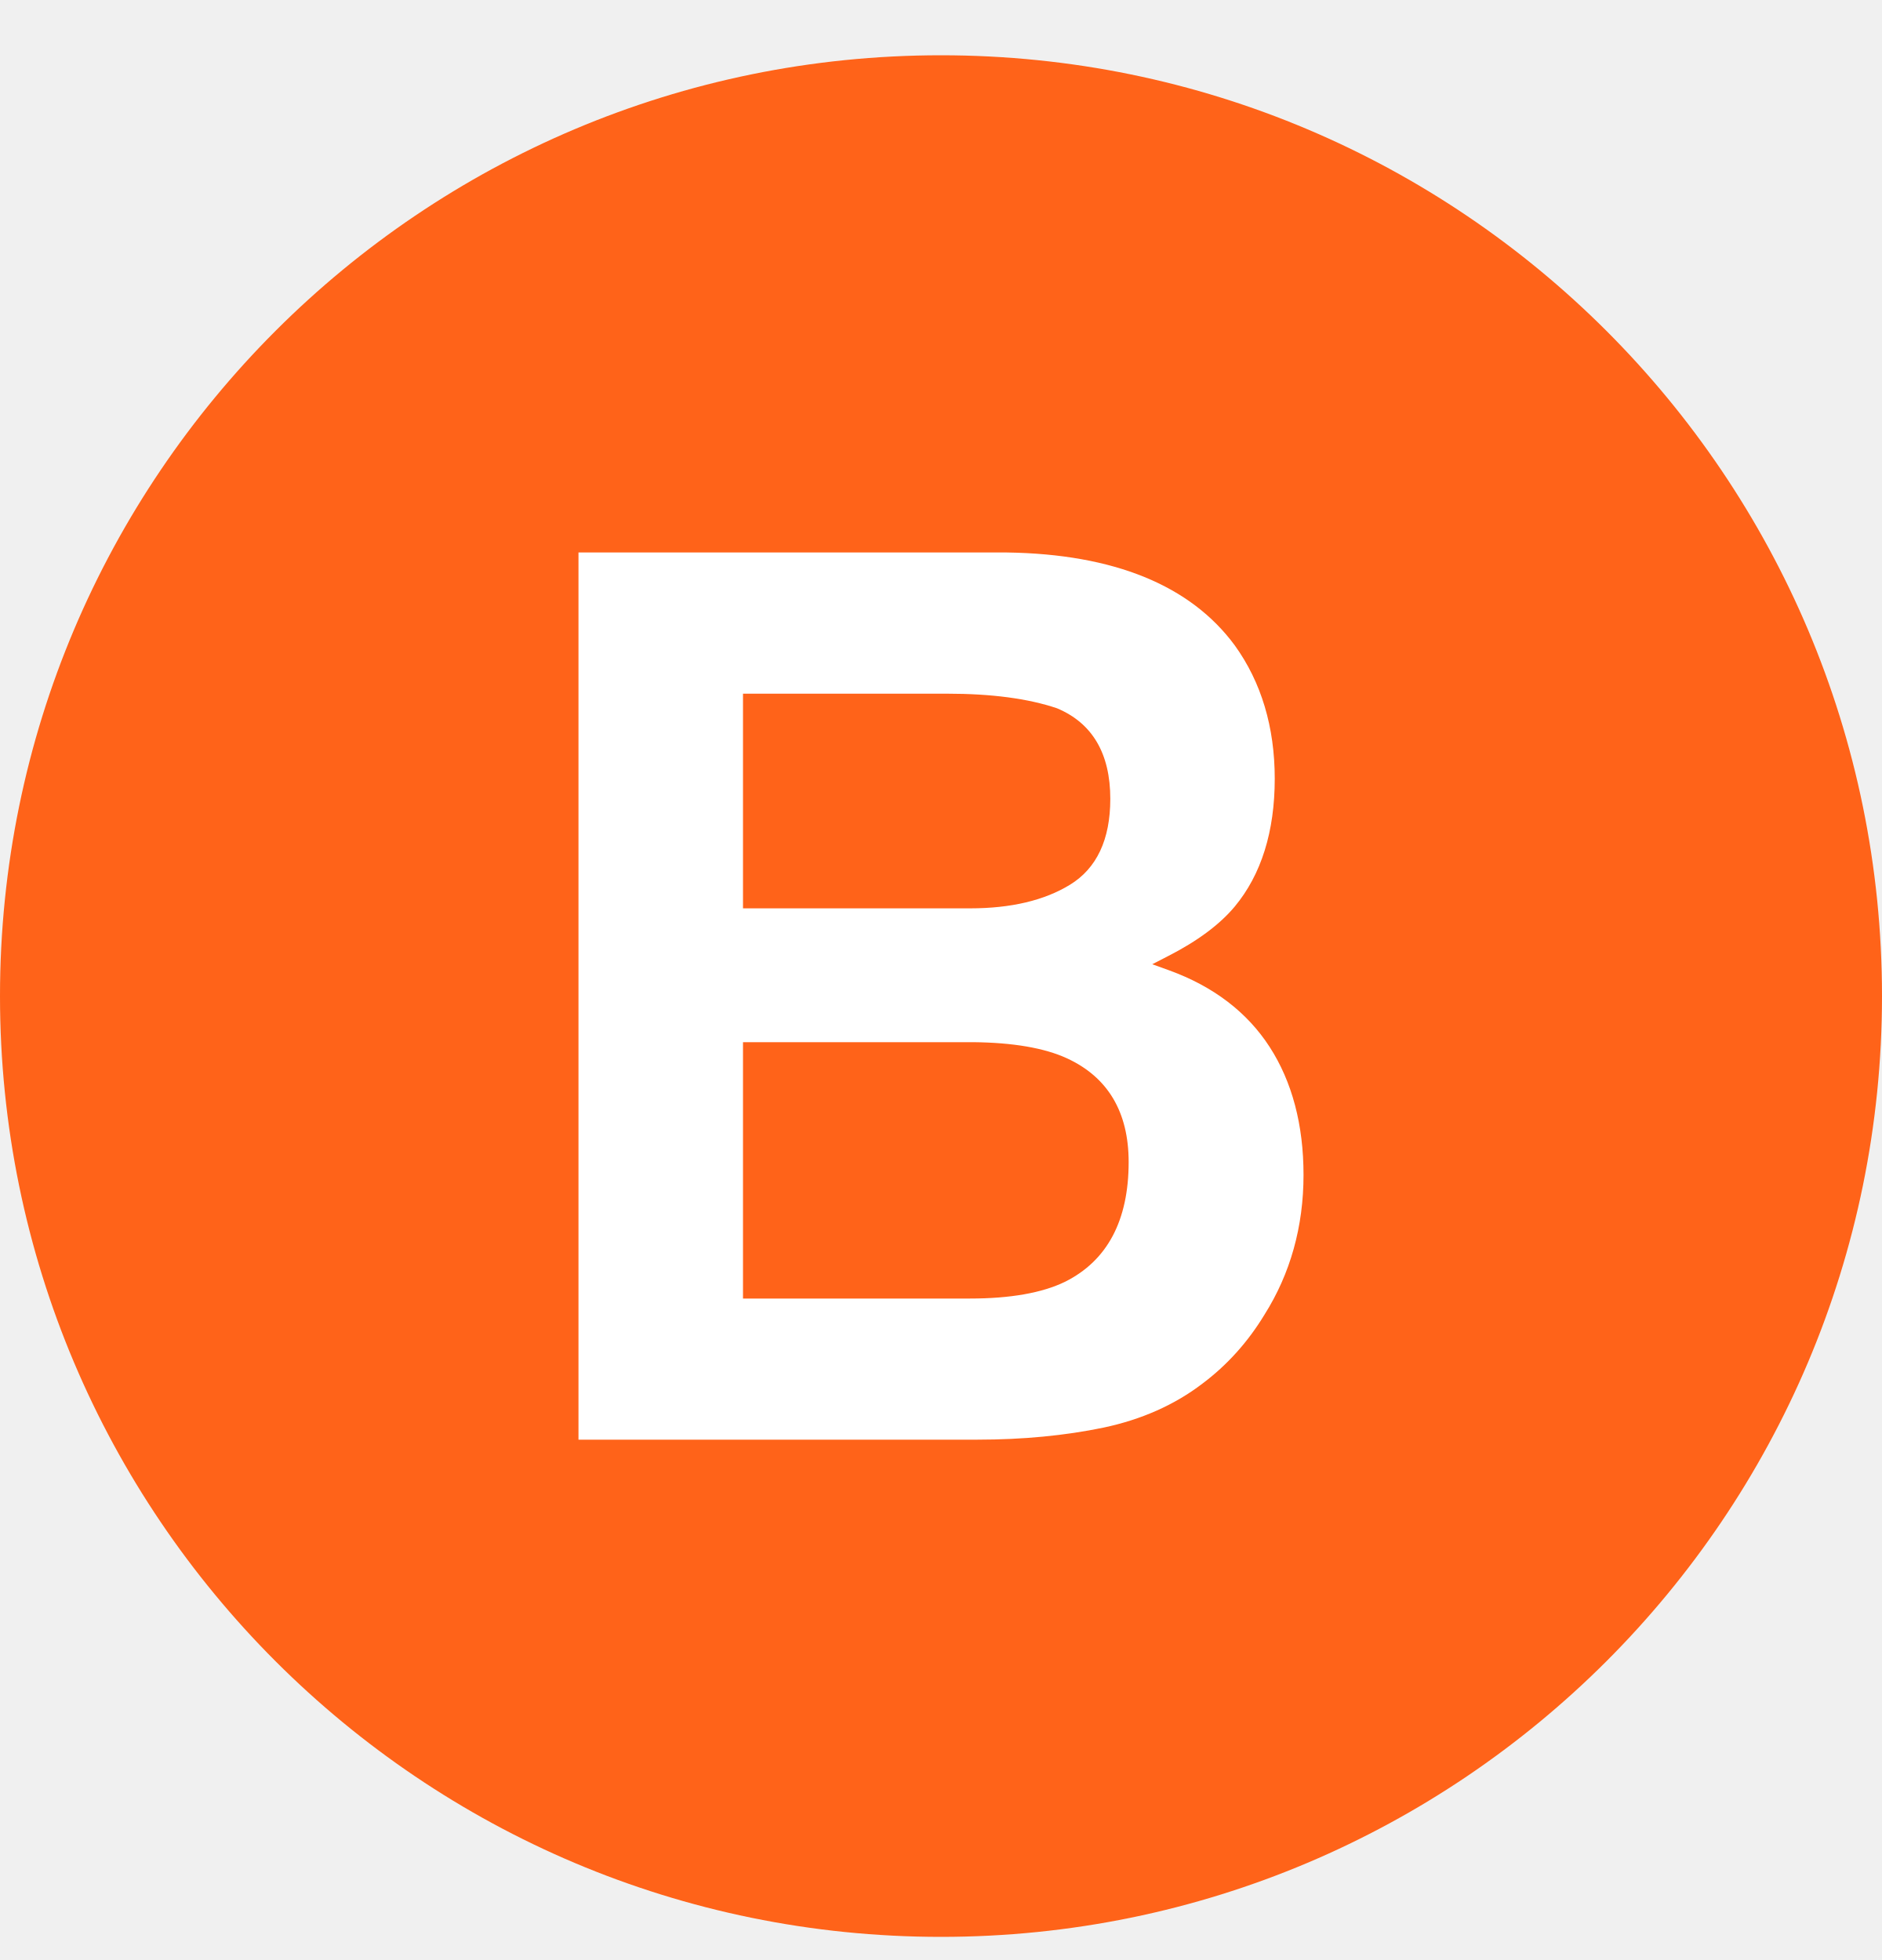
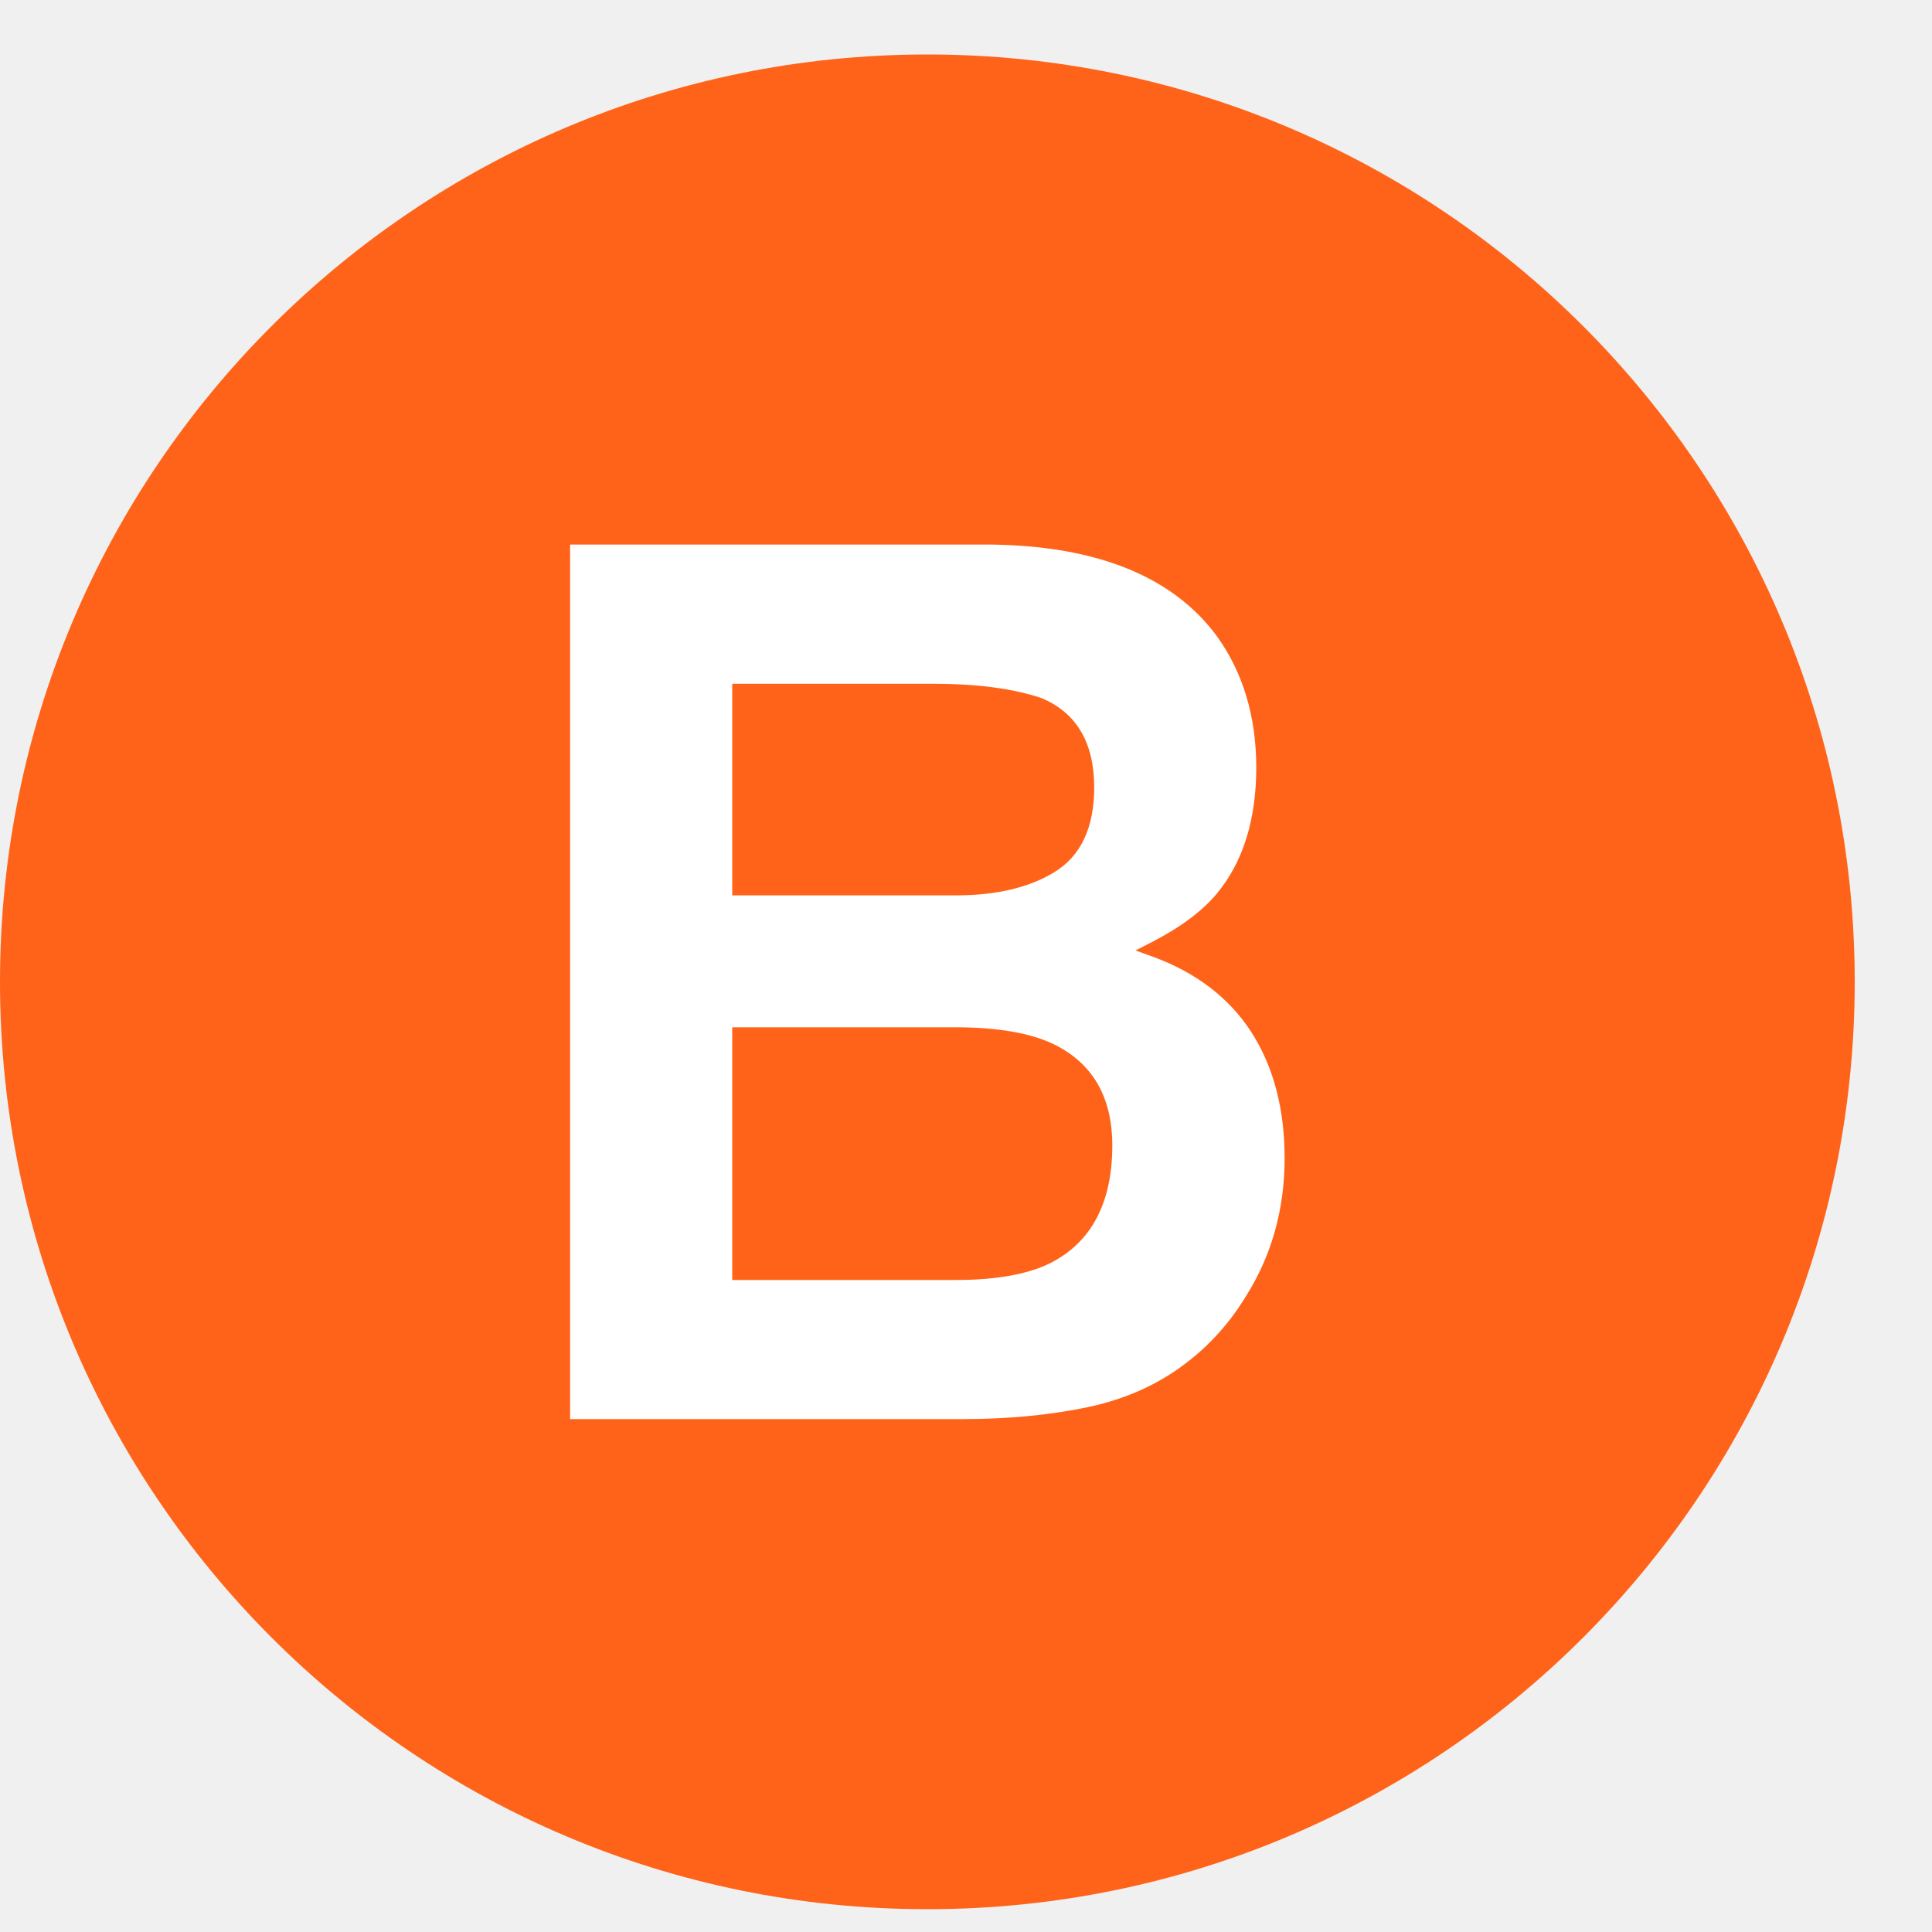
- <svg xmlns="http://www.w3.org/2000/svg" width="24px" height="25px" viewBox="0 0 24 25" version="1.1">
+ <svg xmlns="http://www.w3.org/2000/svg" width="25px" height="25px" viewBox="0 0 25 25" version="1.1">
  <defs />
  <g id="Page-1" stroke="none" stroke-width="1" fill="none" fill-rule="evenodd">
    <g id="Modes-of-transport-and-lines" transform="translate(-171, -1026)">
      <g id="B" transform="translate(171, 1026)">
        <path d="M0,12.705 C0,6.077 5.372,0.705 12,0.705 C18.627,0.705 24,6.077 24,12.705 C24,19.332 18.627,24.705 12,24.705 C5.372,24.705 0,19.332 0,12.705" id="Fill-65" fill="#FF6319" />
        <path d="M9.475,11.586 L12.373,11.586 C12.891,11.586 13.318,11.485 13.643,11.286 C13.986,11.077 14.159,10.708 14.159,10.19 C14.159,9.611 13.93,9.223 13.479,9.034 C13.109,8.909 12.64,8.848 12.079,8.848 L9.475,8.848 L9.475,11.586 Z M9.475,16.563 L12.371,16.563 C12.883,16.563 13.29,16.491 13.58,16.35 C14.12,16.082 14.393,15.568 14.393,14.822 C14.393,14.183 14.127,13.737 13.602,13.497 C13.316,13.366 12.914,13.298 12.41,13.293 L9.475,13.293 L9.475,16.563 Z M7.377,18.363 L7.377,7.047 L12.843,7.047 C14.205,7.067 15.183,7.466 15.747,8.233 C16.084,8.701 16.256,9.273 16.256,9.932 C16.256,10.607 16.084,11.156 15.746,11.563 C15.555,11.792 15.27,12.004 14.898,12.194 L14.694,12.299 L14.91,12.377 C15.474,12.582 15.905,12.911 16.191,13.354 C16.478,13.798 16.623,14.348 16.623,14.986 C16.623,15.646 16.455,16.246 16.125,16.769 C15.914,17.117 15.649,17.412 15.334,17.648 C14.98,17.919 14.556,18.107 14.074,18.209 C13.584,18.311 13.043,18.363 12.466,18.363 L7.377,18.363 Z" id="Fill-67" fill="#FFFFFF" />
      </g>
    </g>
  </g>
</svg>
